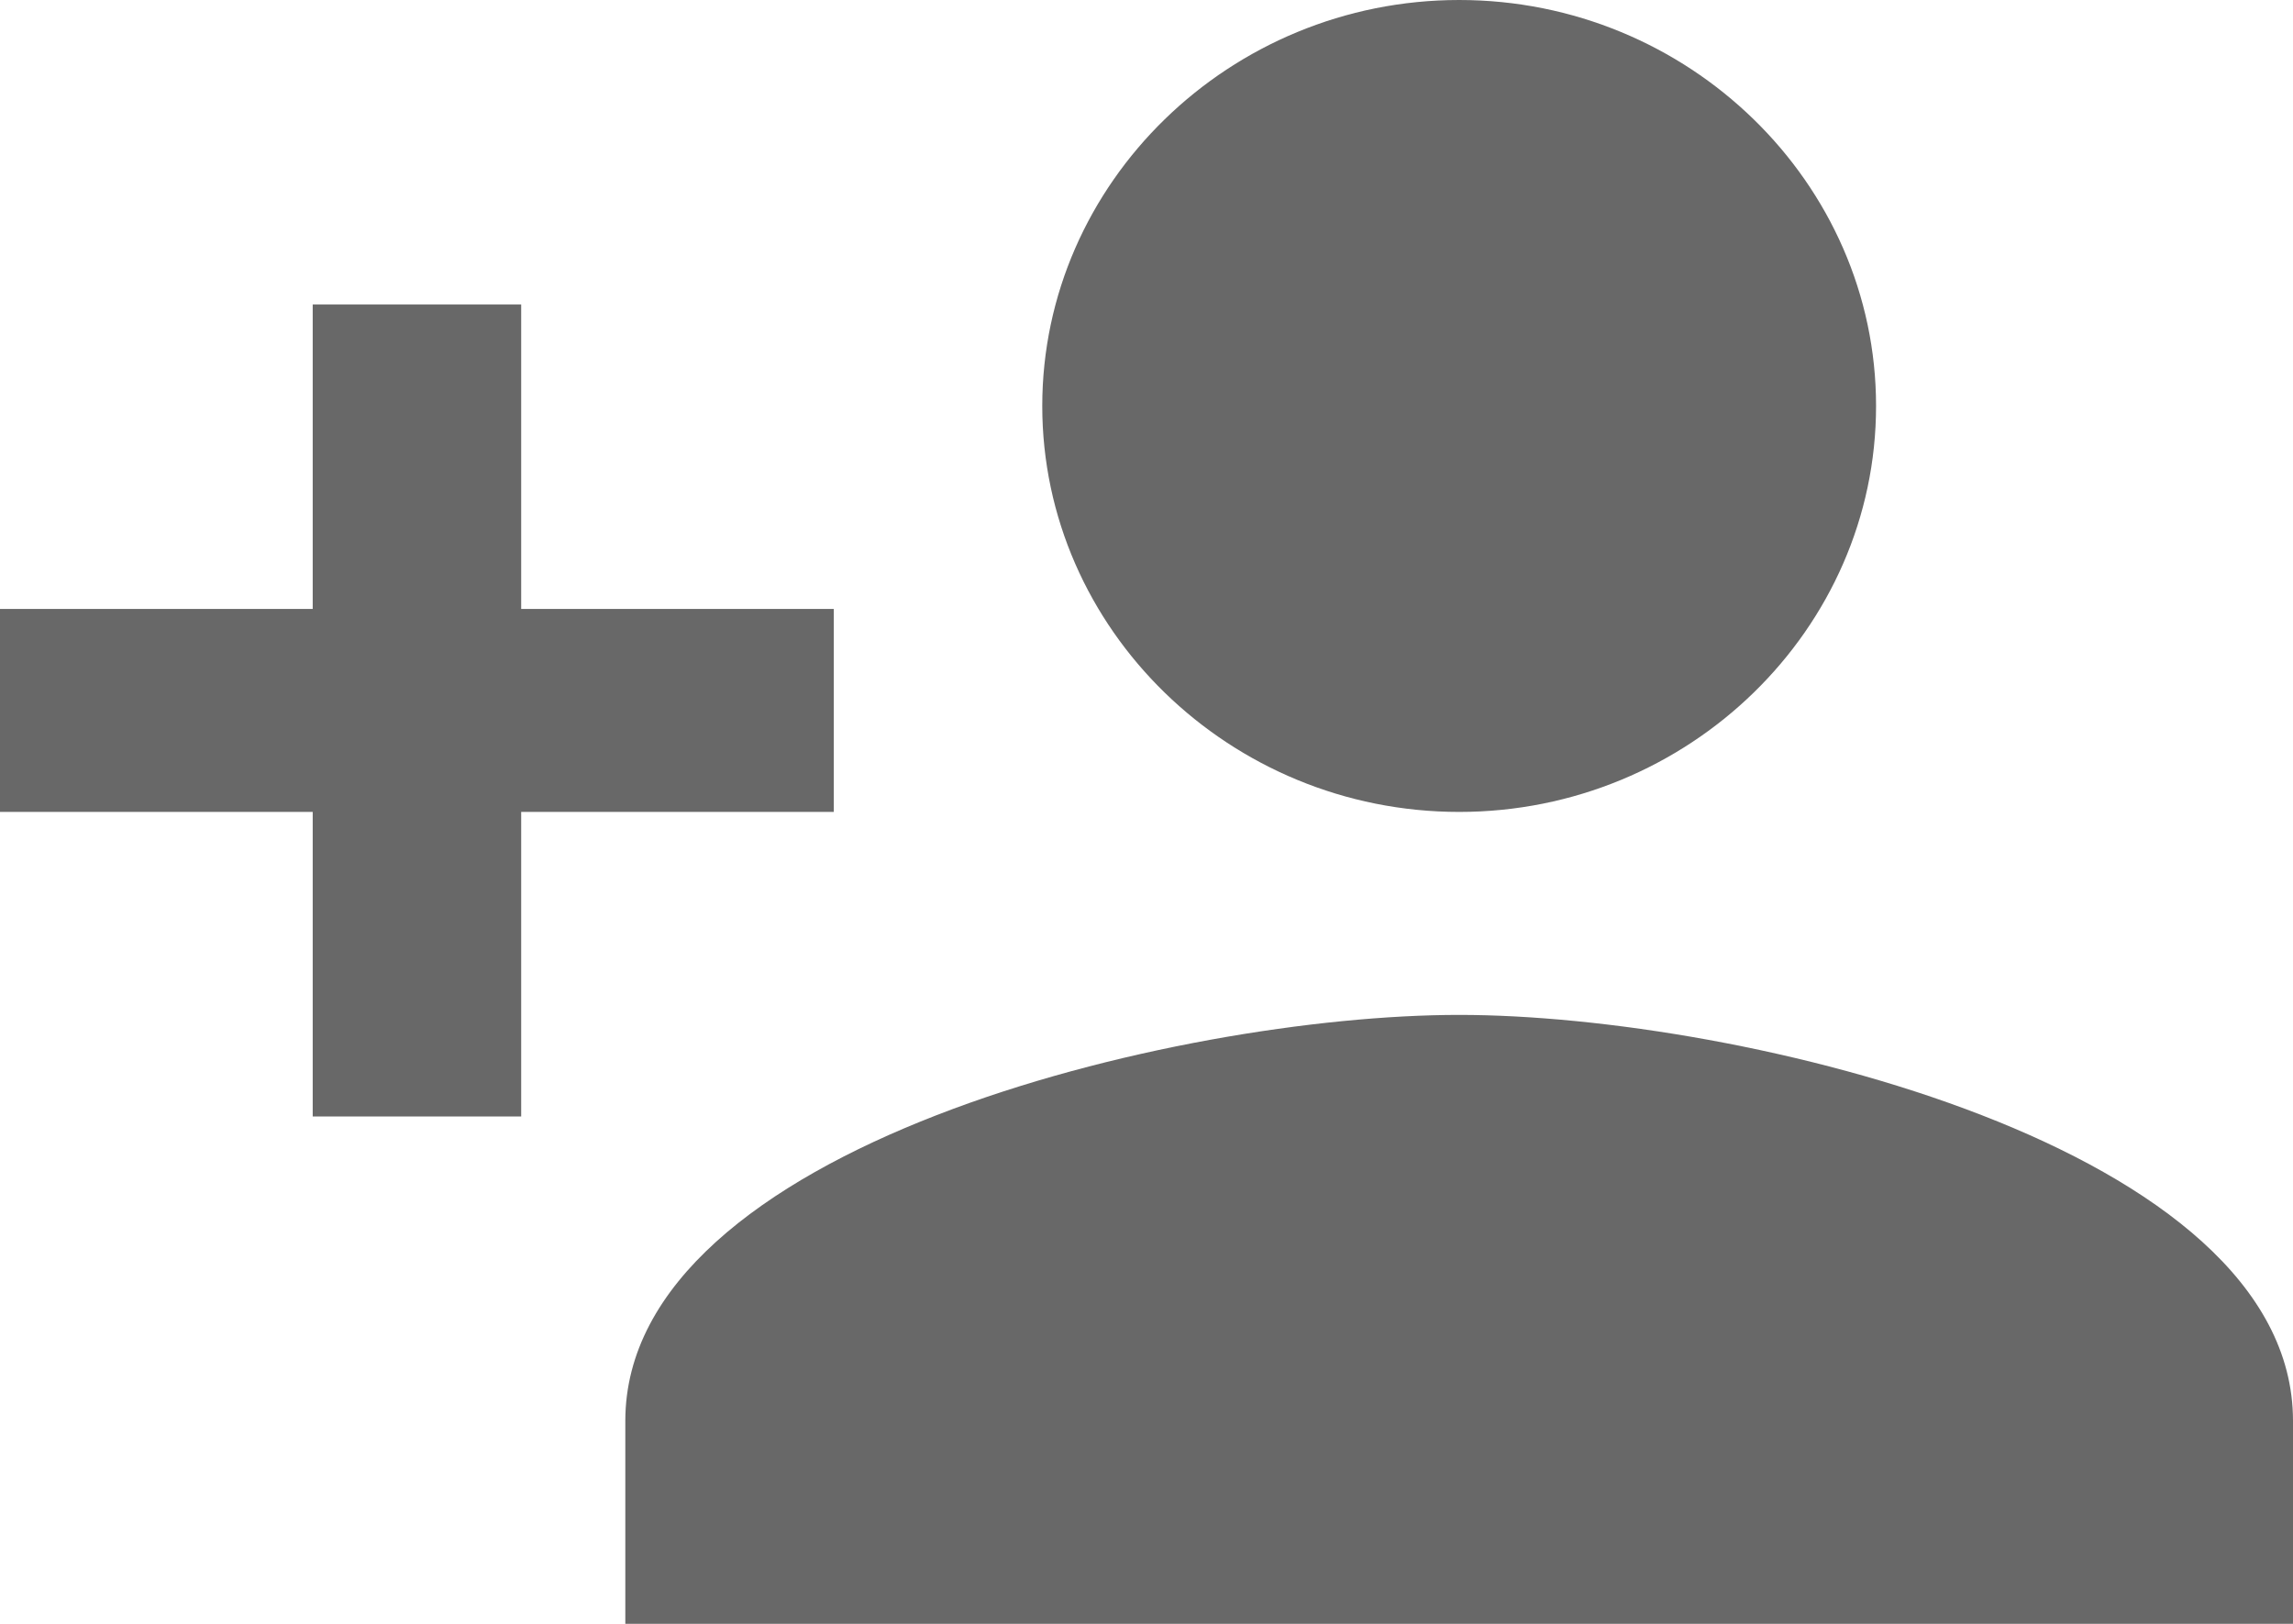
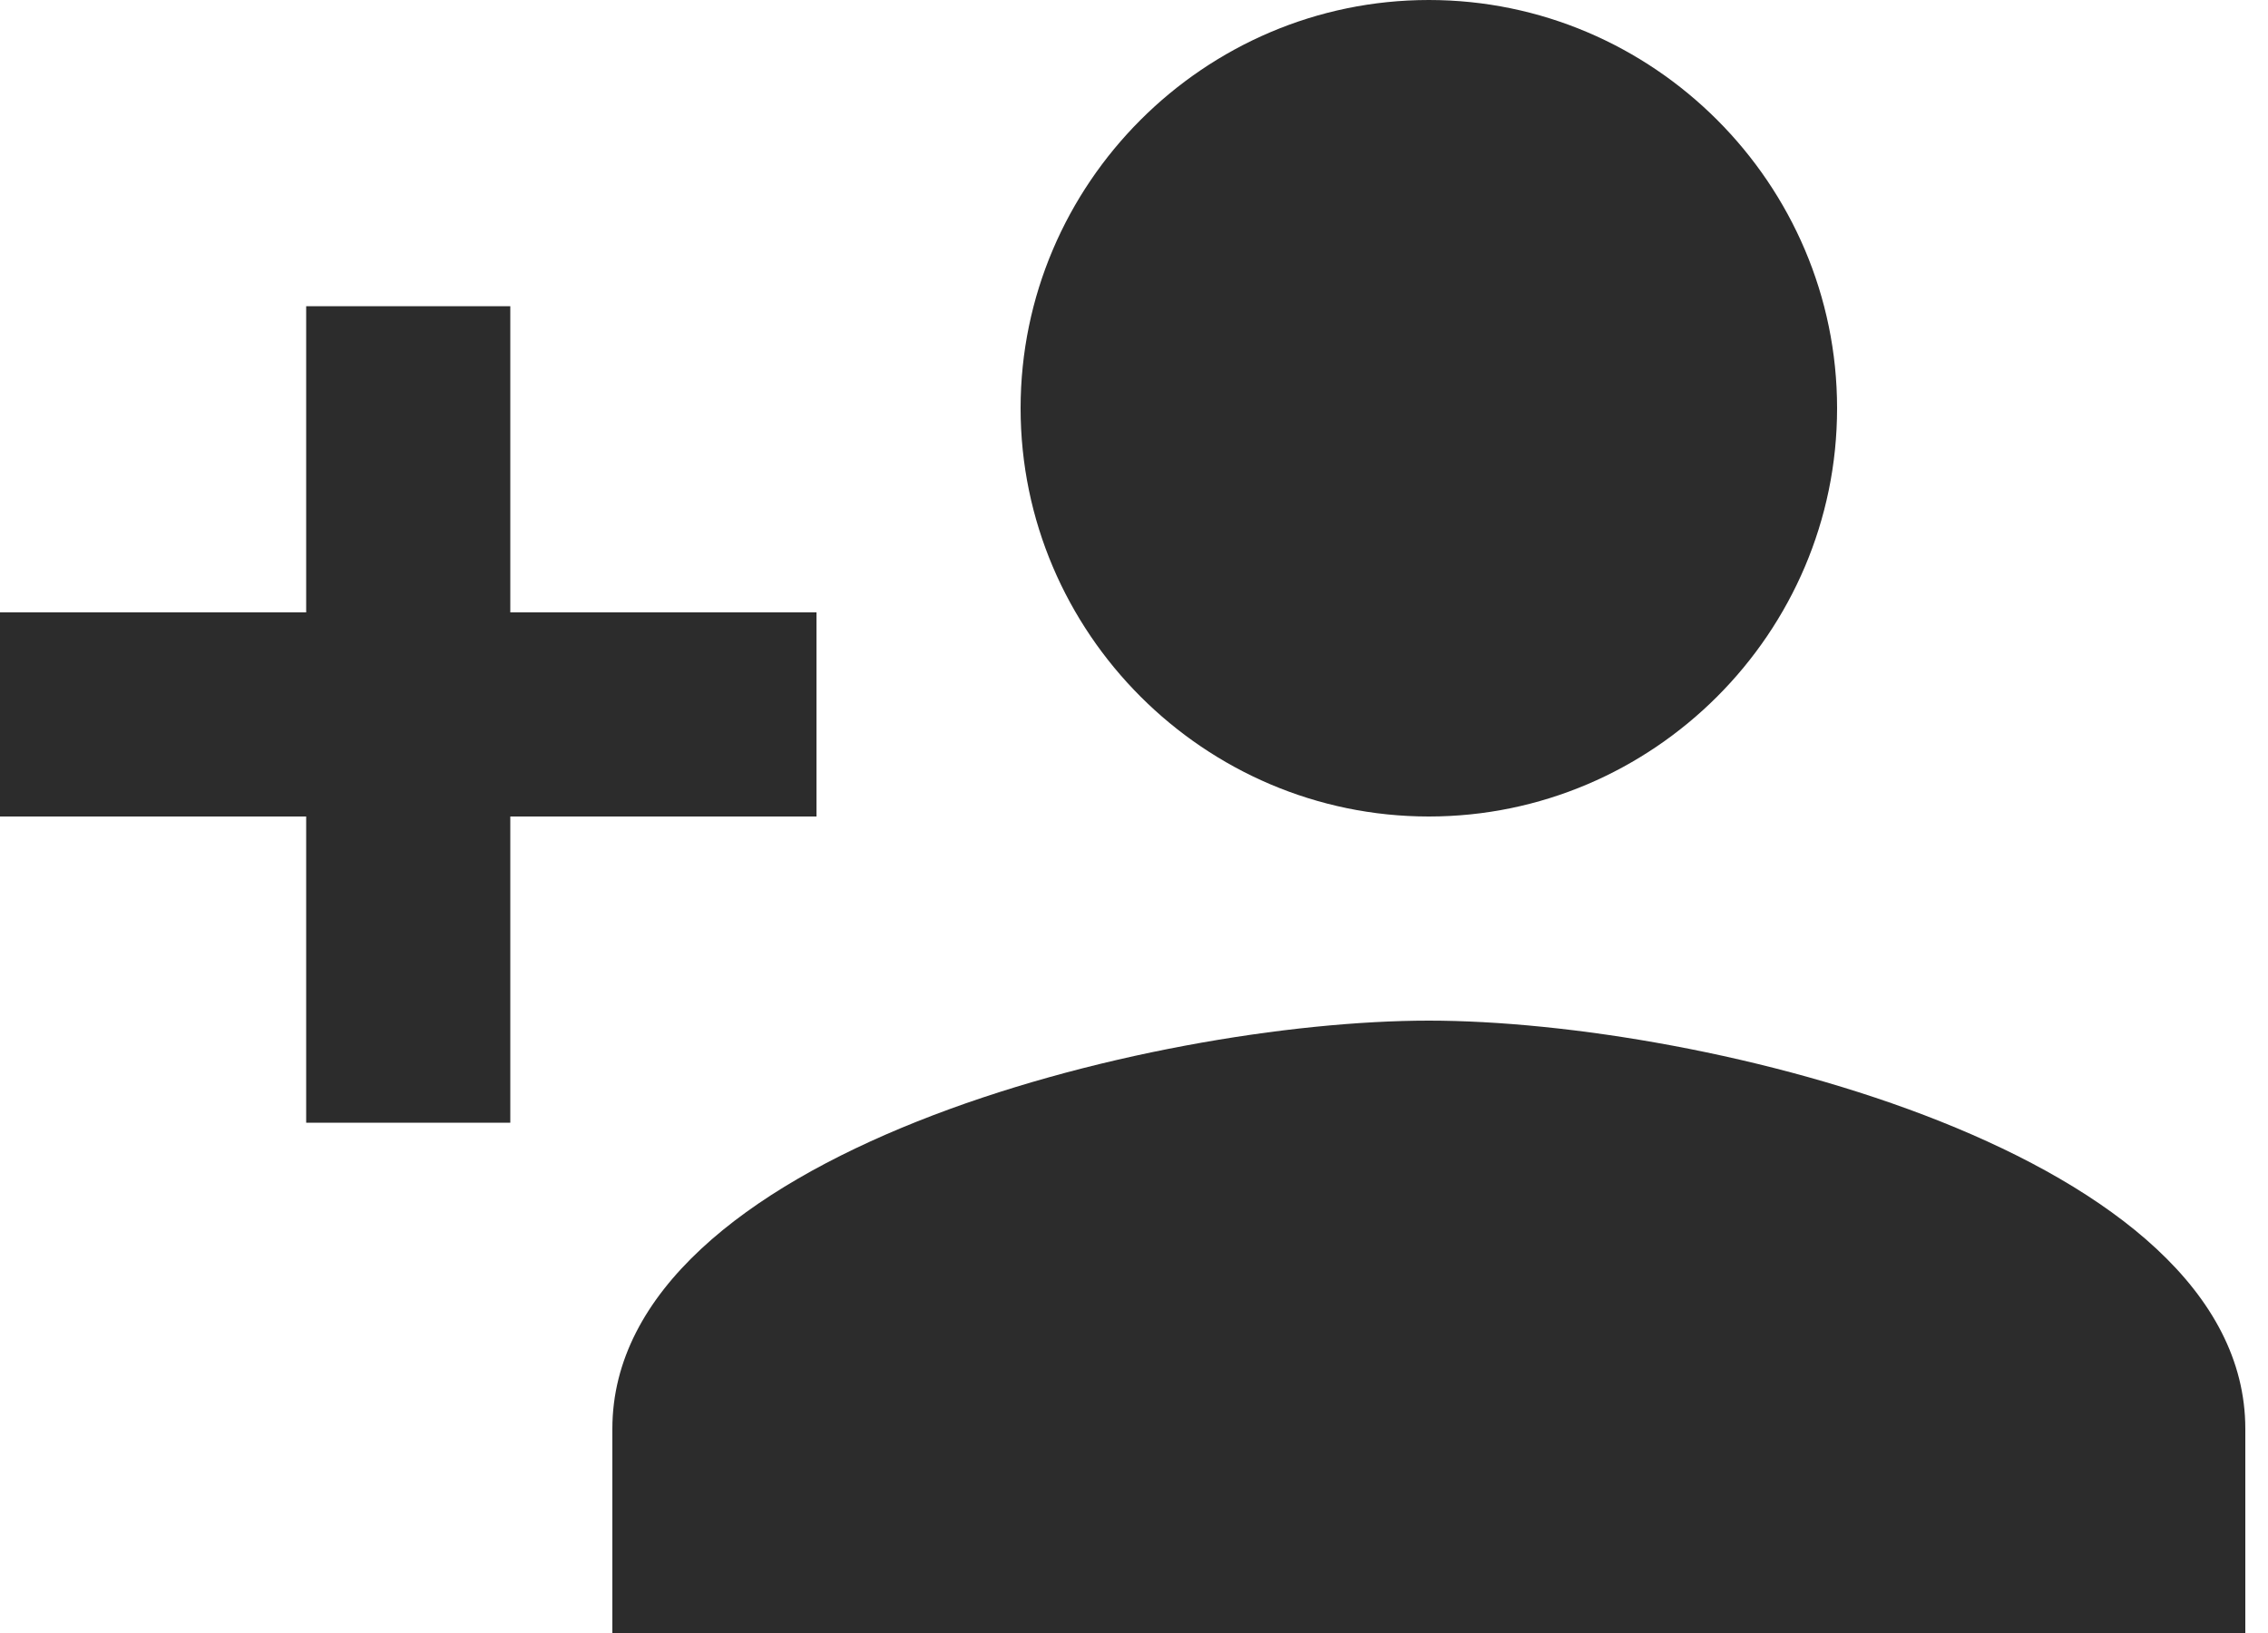
- <svg xmlns="http://www.w3.org/2000/svg" width="24px" height="17px" viewBox="0 0 24 17" version="1.1">
-   <defs />
+ <svg xmlns="http://www.w3.org/2000/svg" width="25px" height="18px" viewBox="0 0 25 18" version="1.1">
  <g id="Page-1" stroke="none" stroke-width="1" fill="none" fill-rule="evenodd">
-     <g id="person-add" fill="#686868">
-       <g id="Shape">
-         <path d="M15.273,8.5 C17.673,8.5 19.636,6.588 19.636,4.25 C19.636,1.913 17.673,0 15.273,0 C12.873,0 10.909,1.913 10.909,4.25 C10.909,6.588 12.873,8.5 15.273,8.5 L15.273,8.5 Z M5.455,6.375 L5.455,3.188 L3.273,3.188 L3.273,6.375 L0,6.375 L0,8.5 L3.273,8.5 L3.273,11.688 L5.455,11.688 L5.455,8.5 L8.727,8.5 L8.727,6.375 L5.455,6.375 L5.455,6.375 Z M15.273,10.625 C12.327,10.625 6.545,12.006 6.545,14.875 L6.545,17 L24,17 L24,14.875 C24,12.006 18.218,10.625 15.273,10.625 L15.273,10.625 Z" />
+     <g id="Artboard" transform="translate(-761, -212)" fill="#2C2C2C">
+       <g id="person-add" transform="translate(761, 212)">
+         <path d="M15.75,9 C18.225,9 20.25,6.975 20.25,4.5 C20.25,2.025 18.225,0 15.75,0 C13.275,0 11.25,2.025 11.25,4.5 C11.25,6.975 13.275,9 15.75,9 L15.75,9 Z M5.625,6.75 L5.625,3.375 L3.375,3.375 L3.375,6.75 L0,6.75 L0,9 L3.375,9 L3.375,12.375 L5.625,12.375 L5.625,9 L9,9 L9,6.75 L5.625,6.75 L5.625,6.75 Z M15.75,11.25 C12.713,11.25 6.75,12.713 6.75,15.75 L6.75,18 L24.75,18 L24.75,15.75 C24.75,12.713 18.788,11.25 15.75,11.25 L15.75,11.25 Z" id="color" />
      </g>
    </g>
  </g>
</svg>
